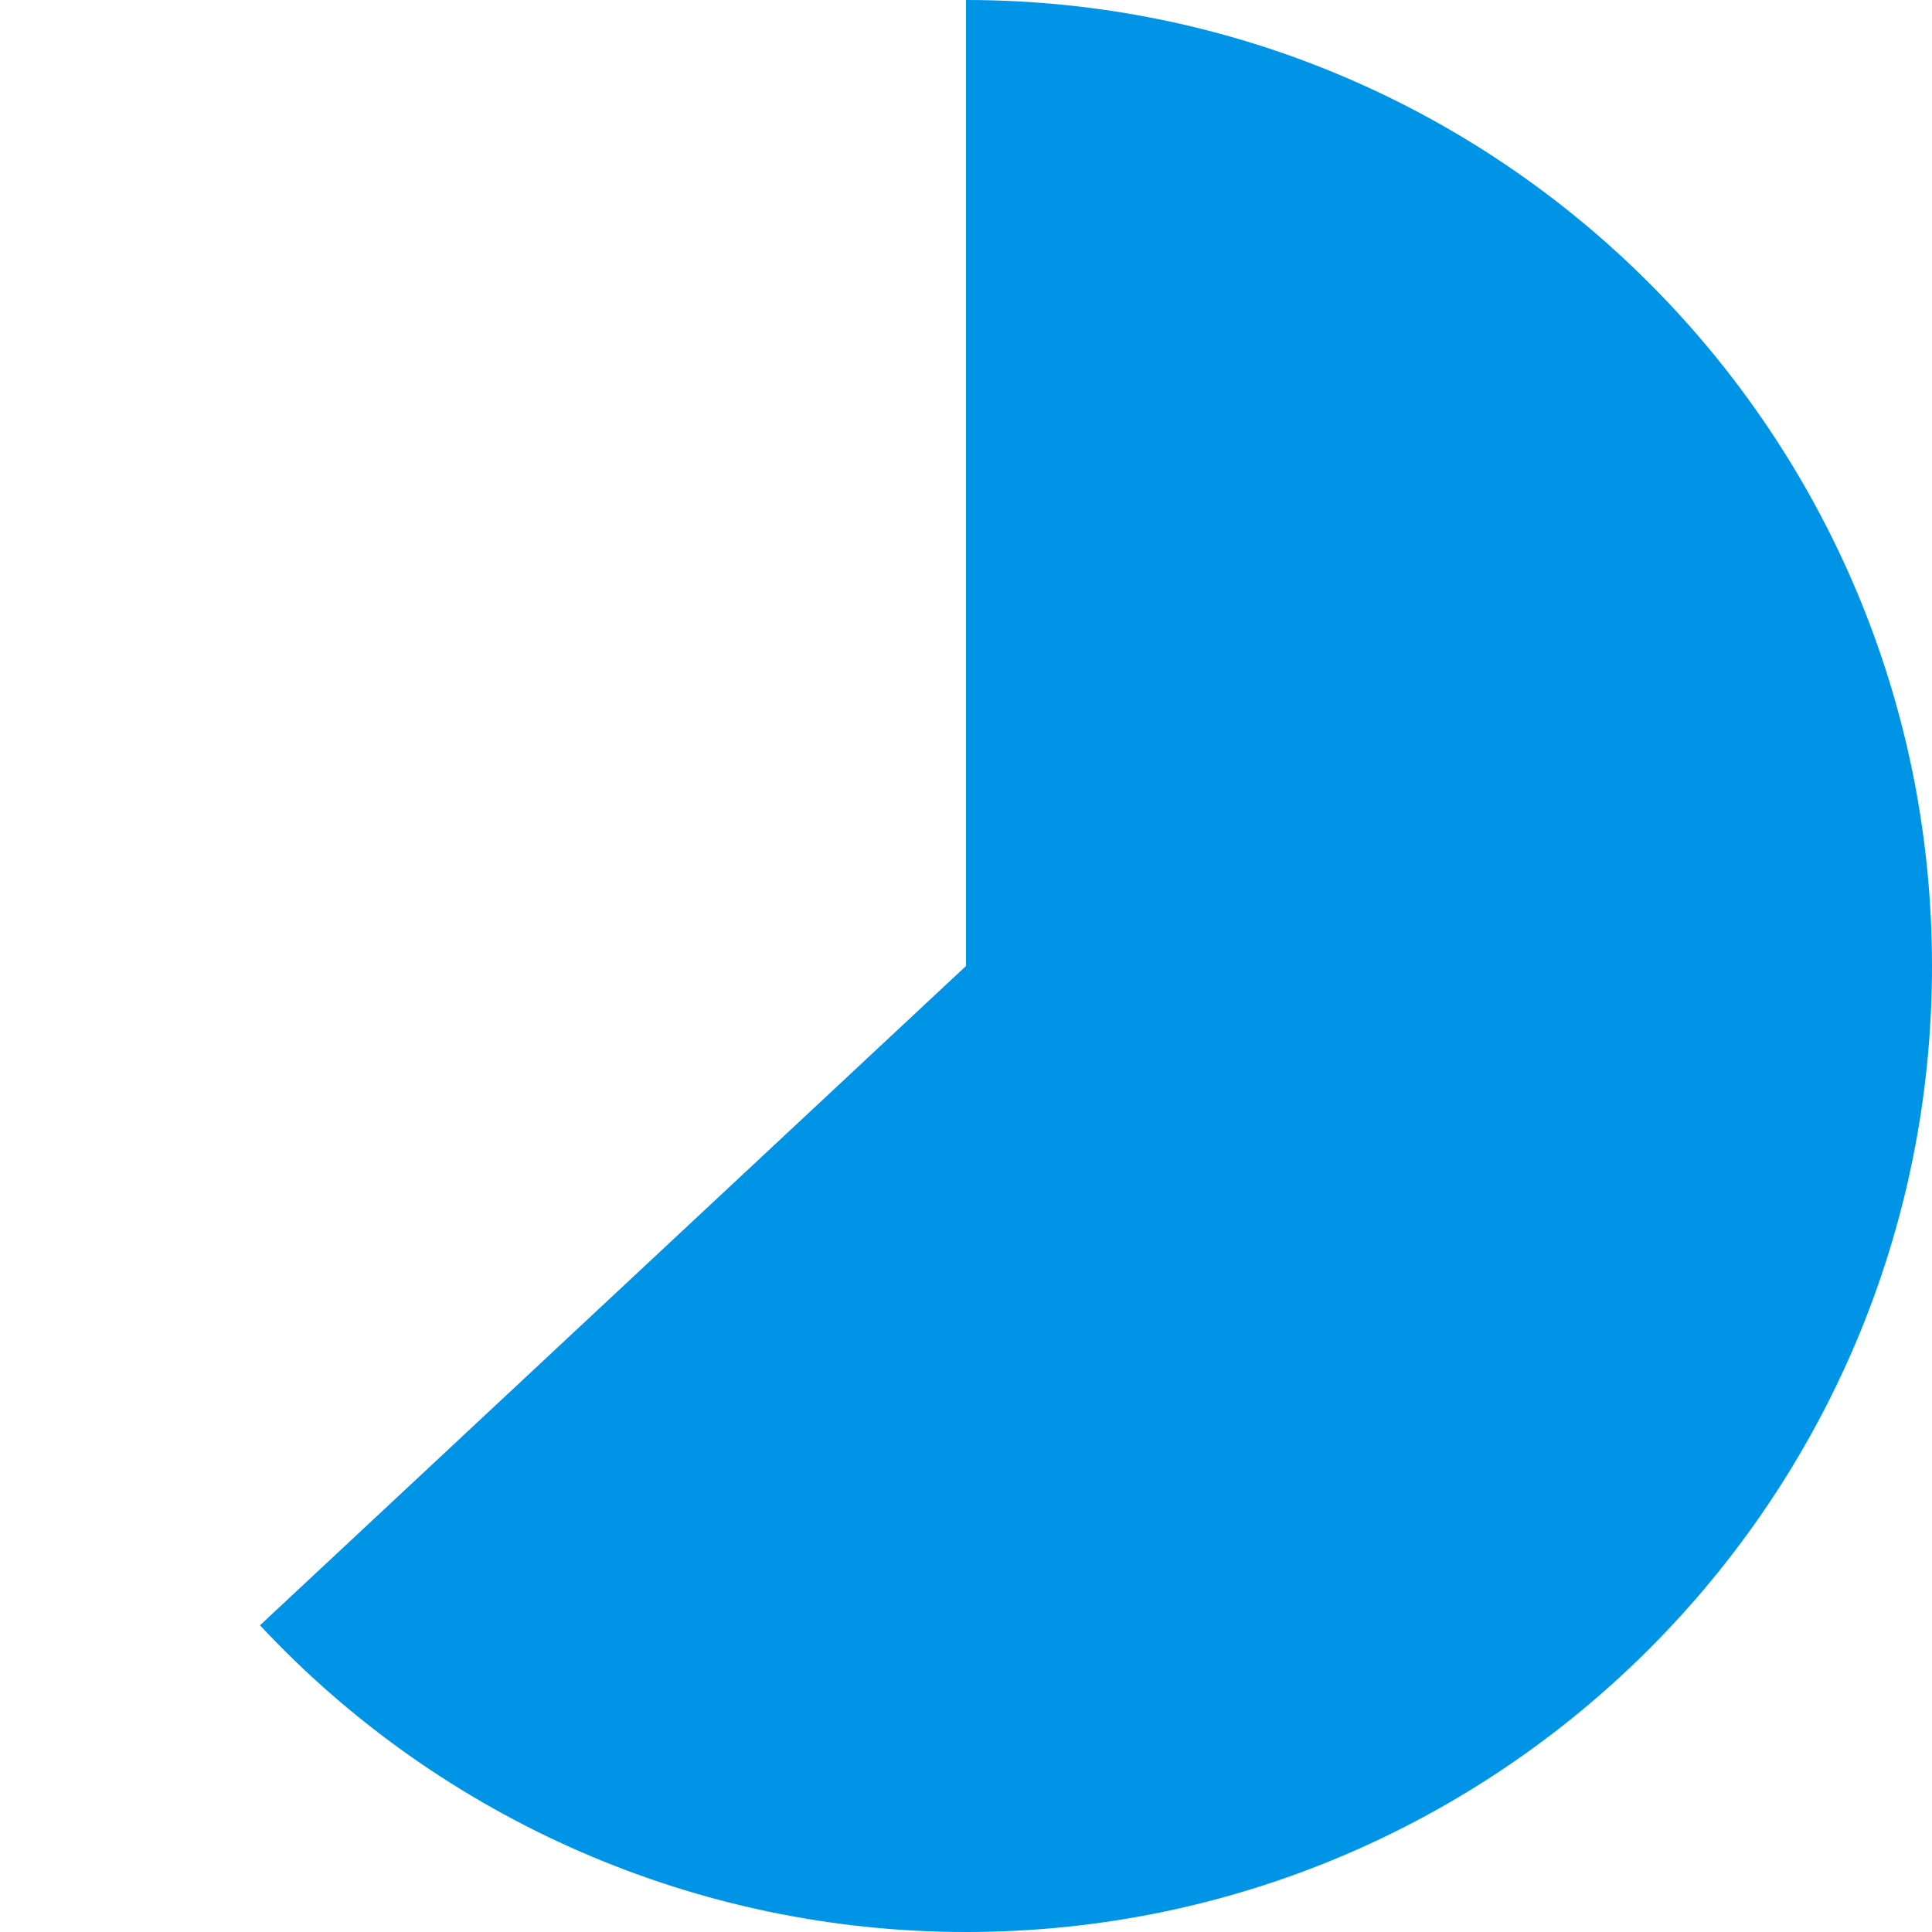
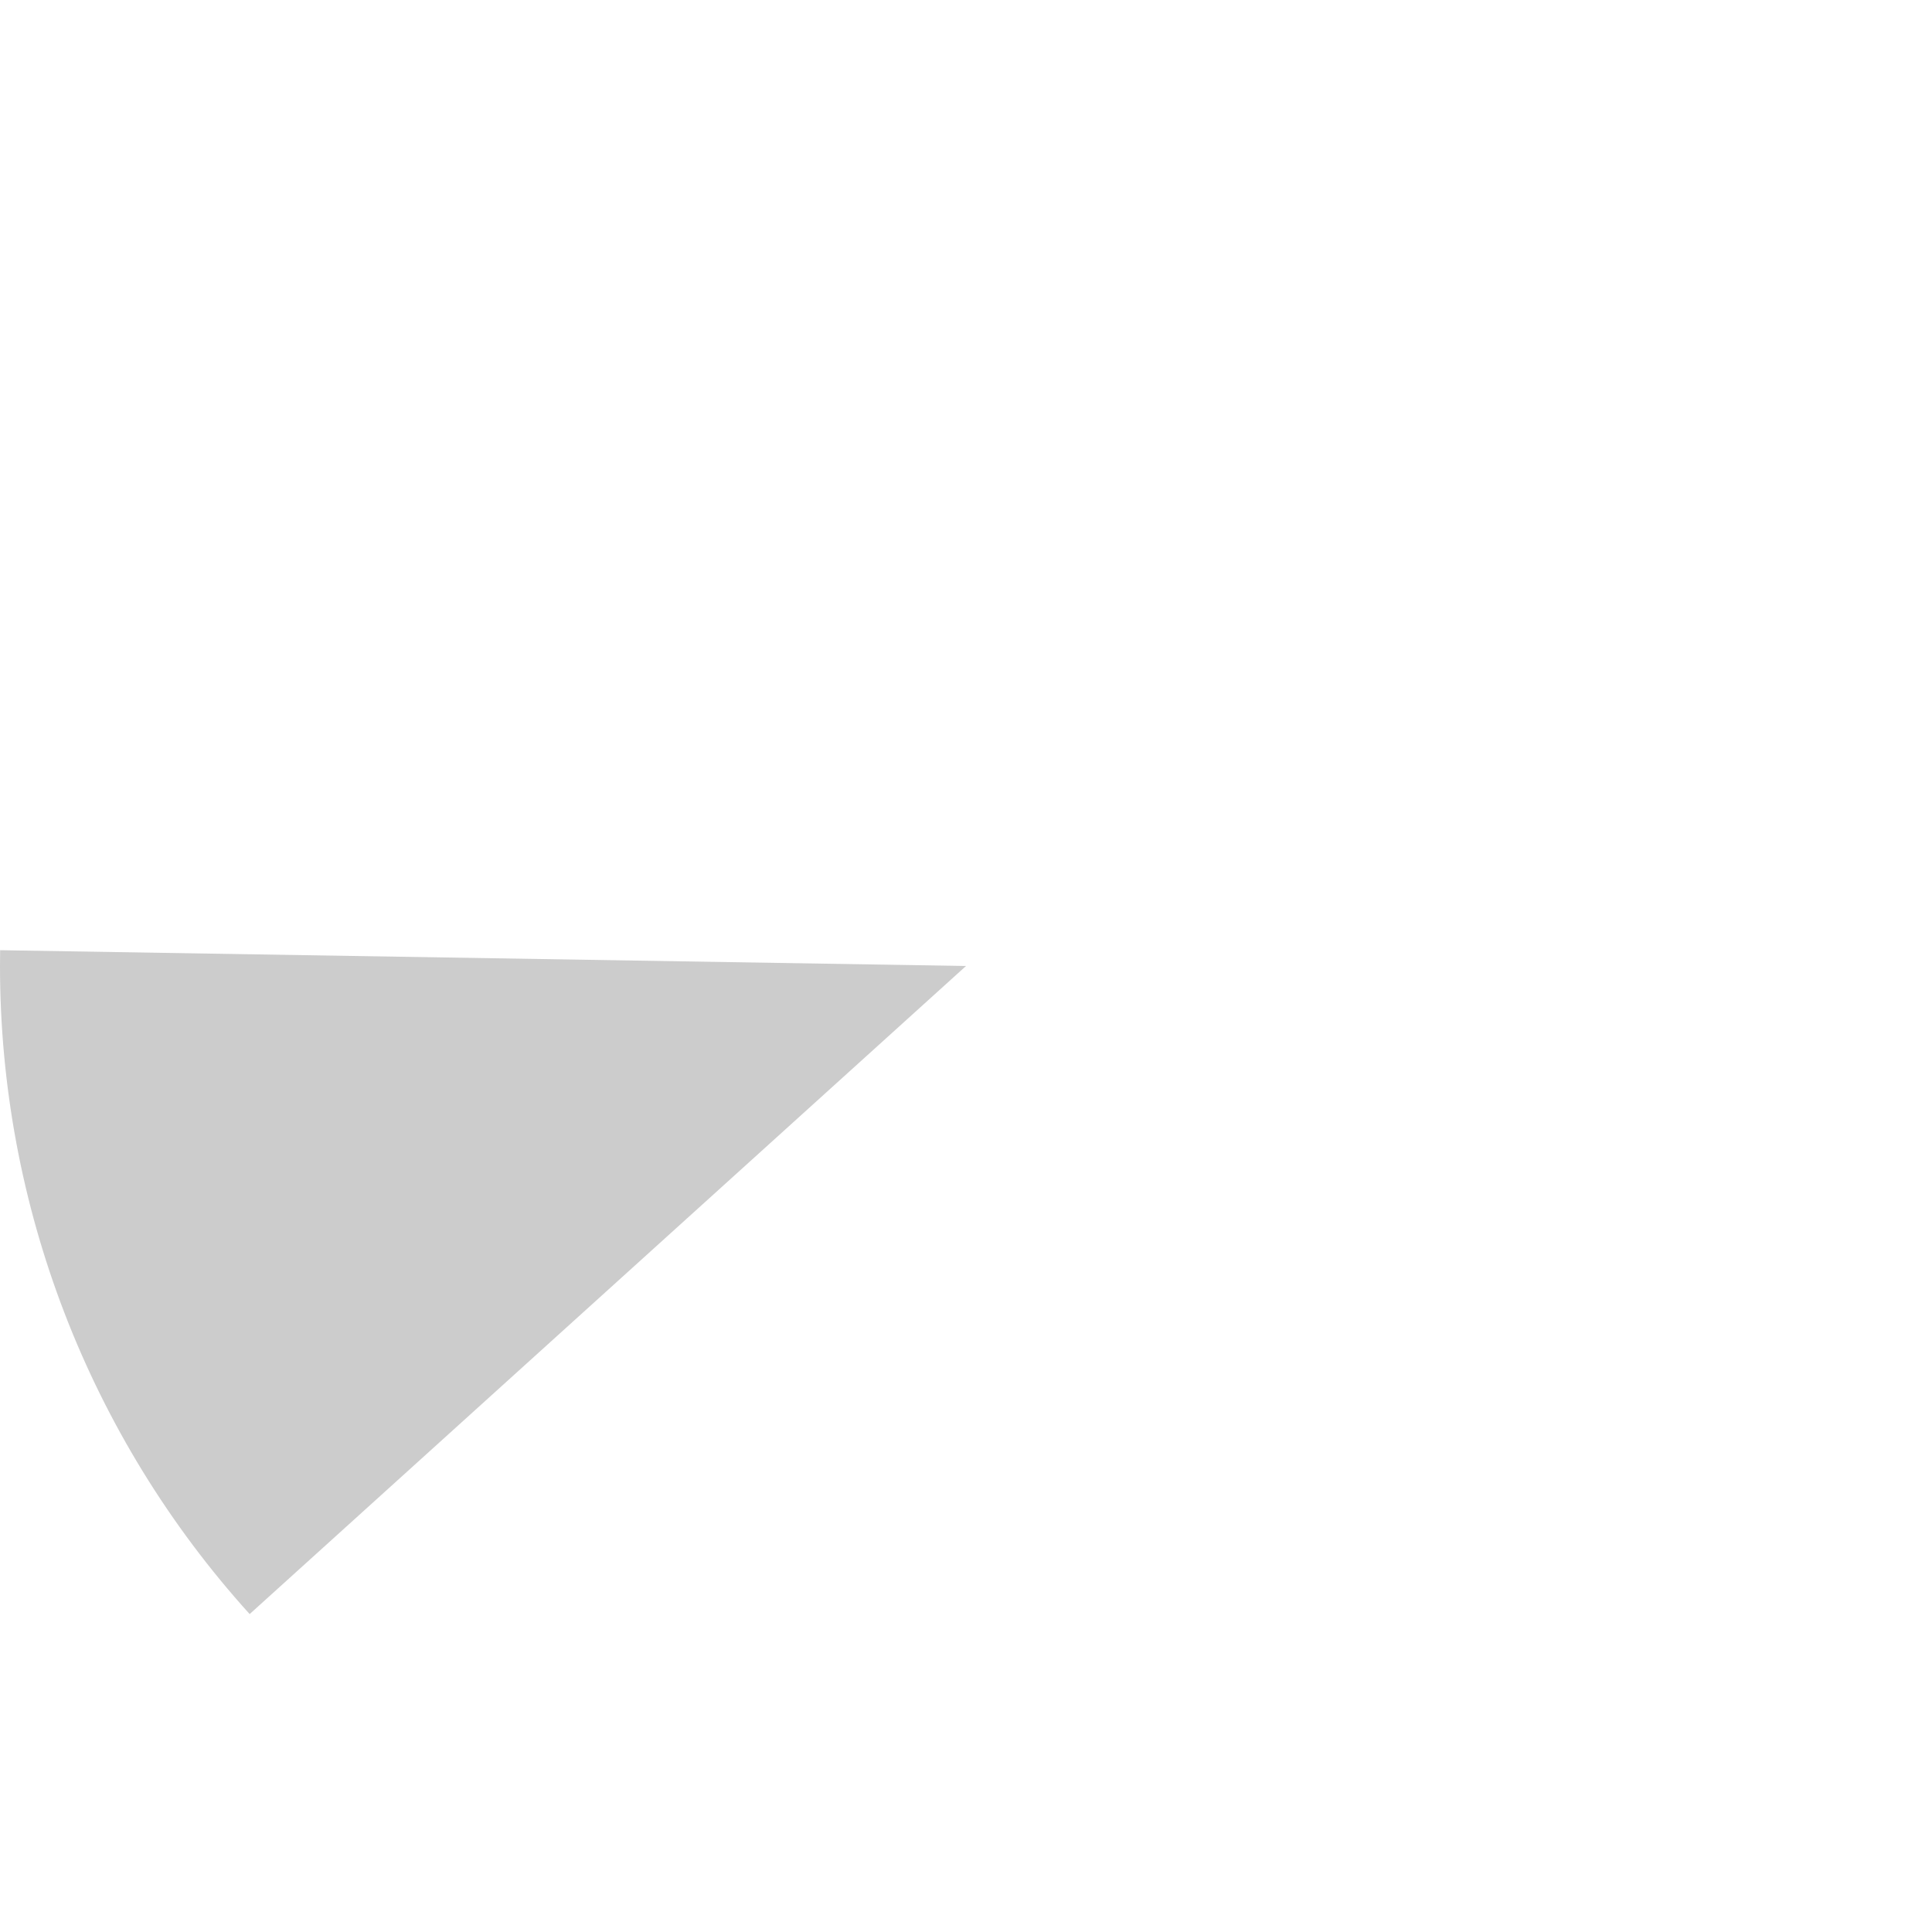
<svg xmlns="http://www.w3.org/2000/svg" version="1.1" width="190px" height="190px">
  <g transform="matrix(1 0 0 1 -425 -555 )">
-     <path d="M 520 555  C 572.467 555  615 597.533  615 650  C 615 702.467  572.467 745  520 745  C 493.677 745  468.533 734.078  450.567 714.839  L 520 650  L 520 555  Z " fill-rule="nonzero" fill="#0094e6" stroke="none" />
+     <path d="M 425.013 648.446  L 520 650  L 449.552 713.735  C 433.75 696.268  425 673.554  425 650  C 425 649.482  425.004 648.964  425.013 648.446  Z " fill-rule="nonzero" fill="#cccccc" stroke="none" />
  </g>
</svg>
